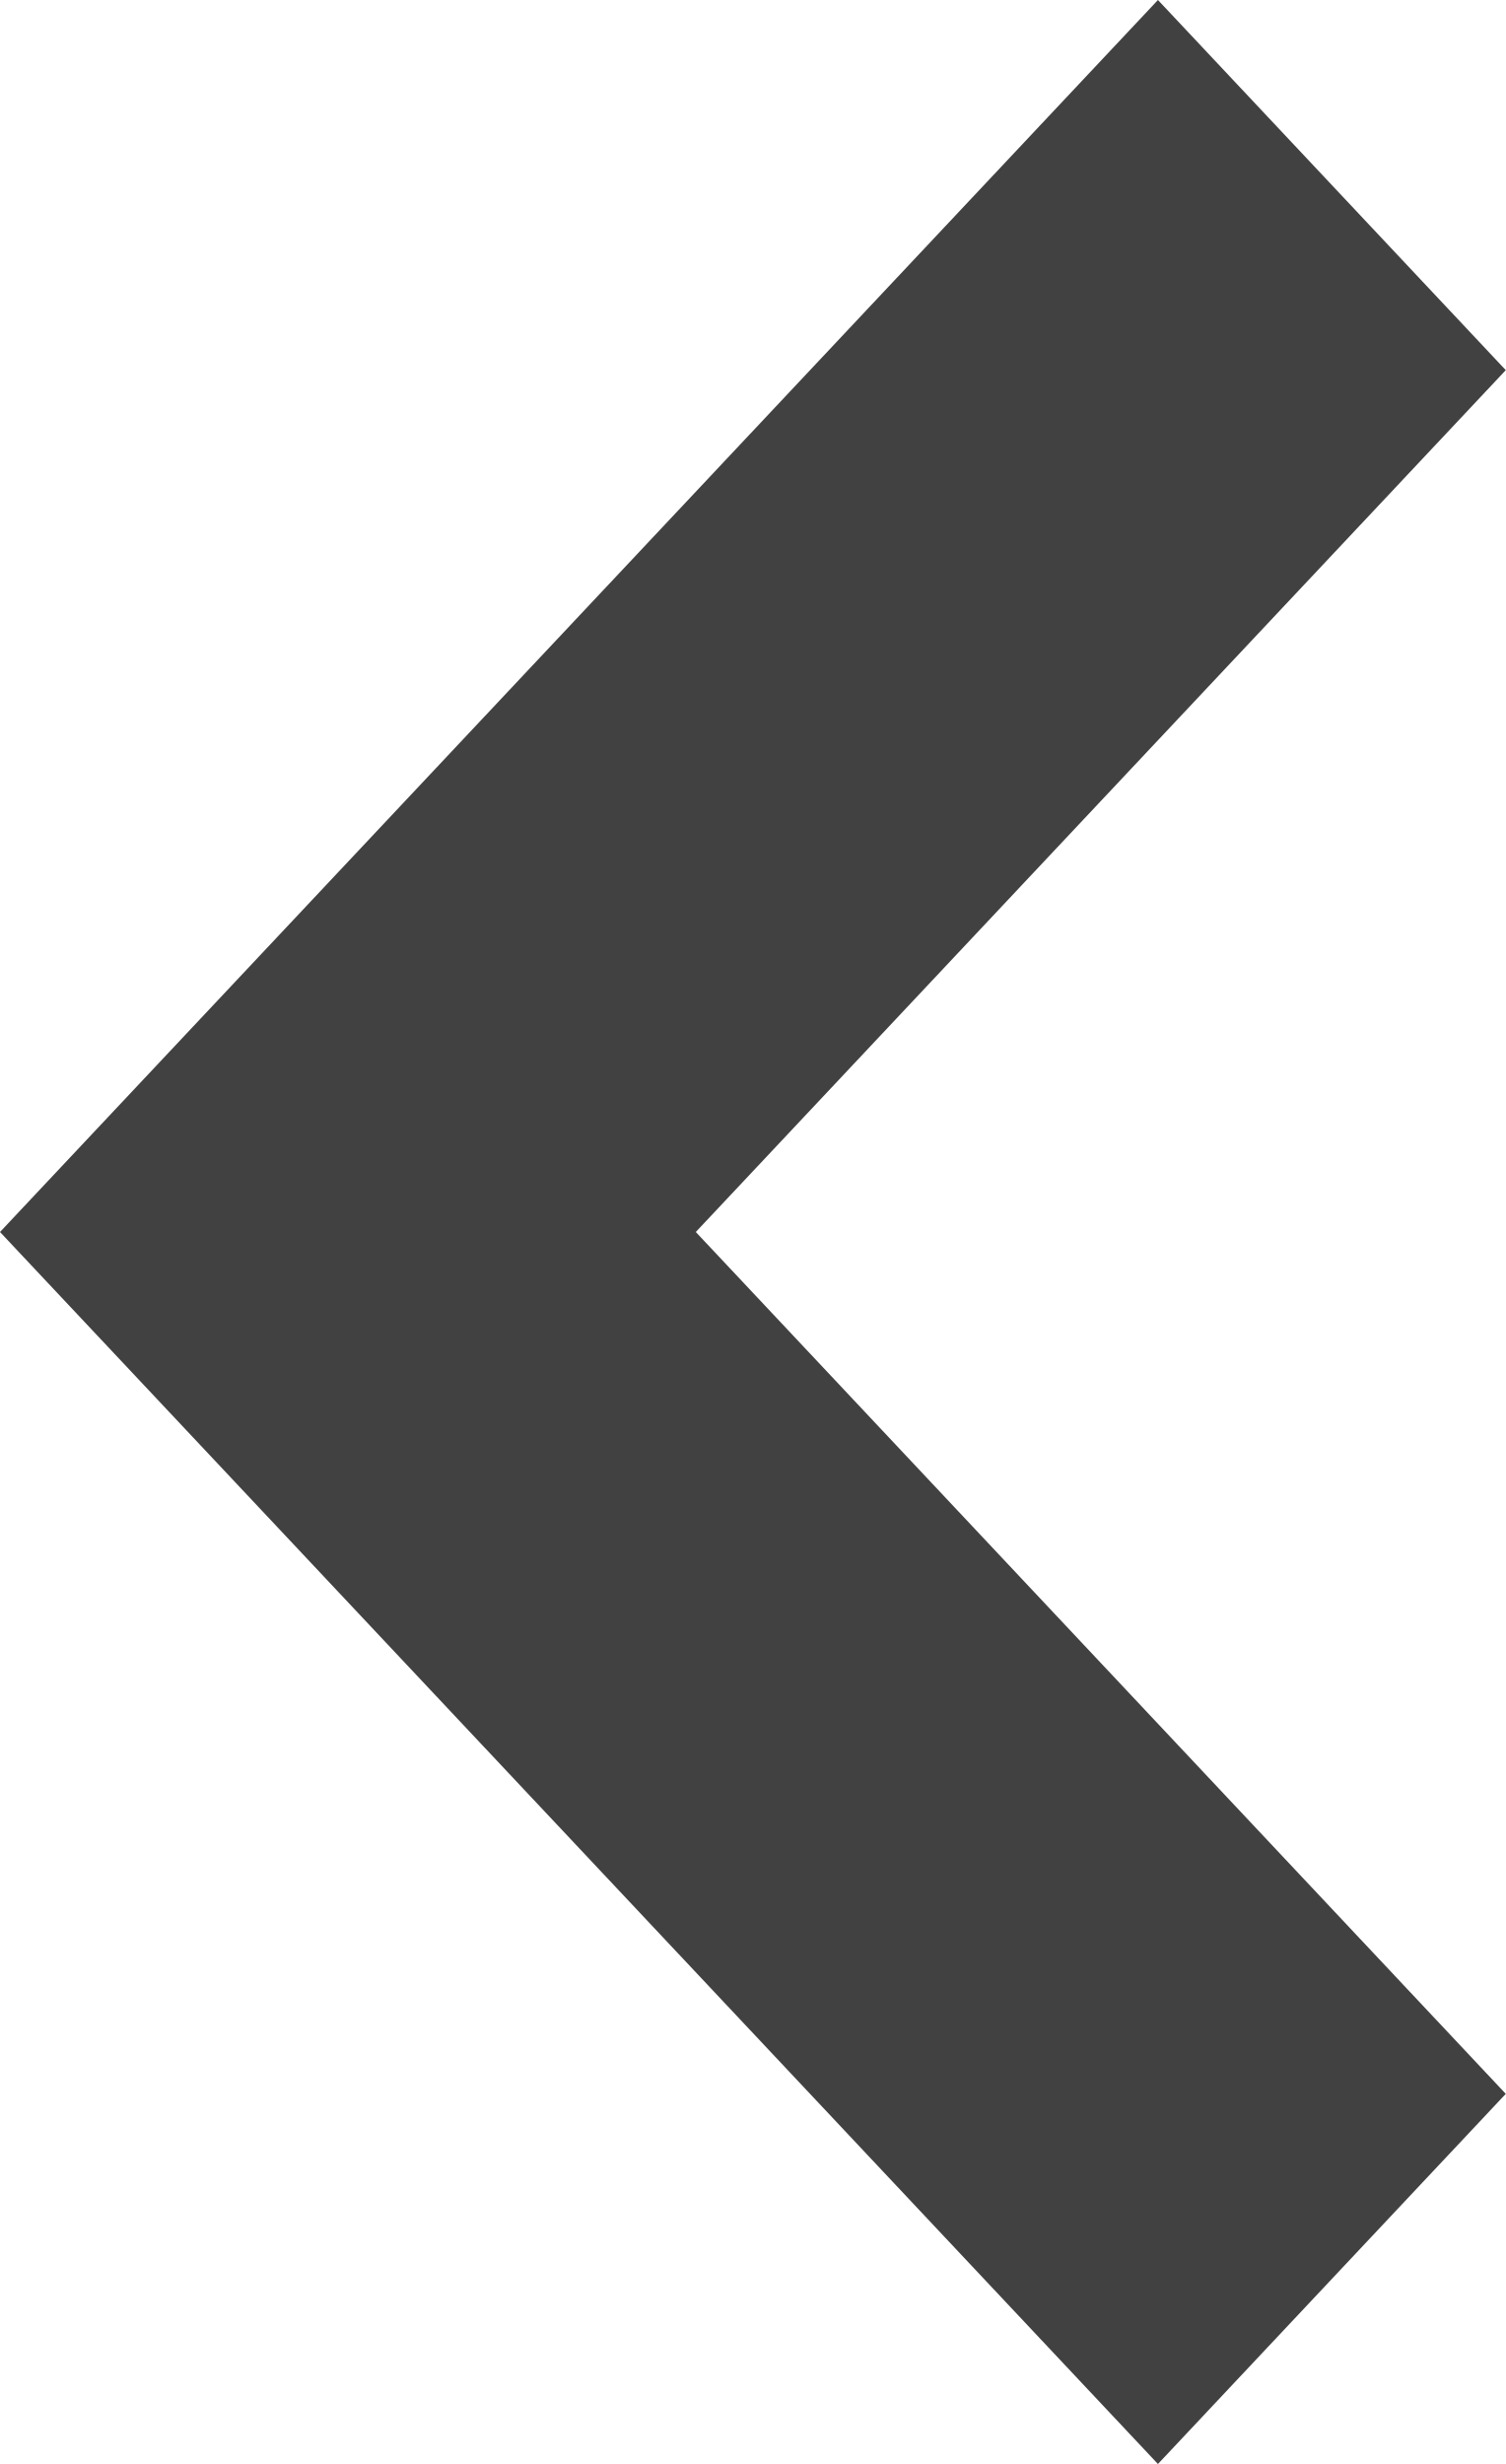
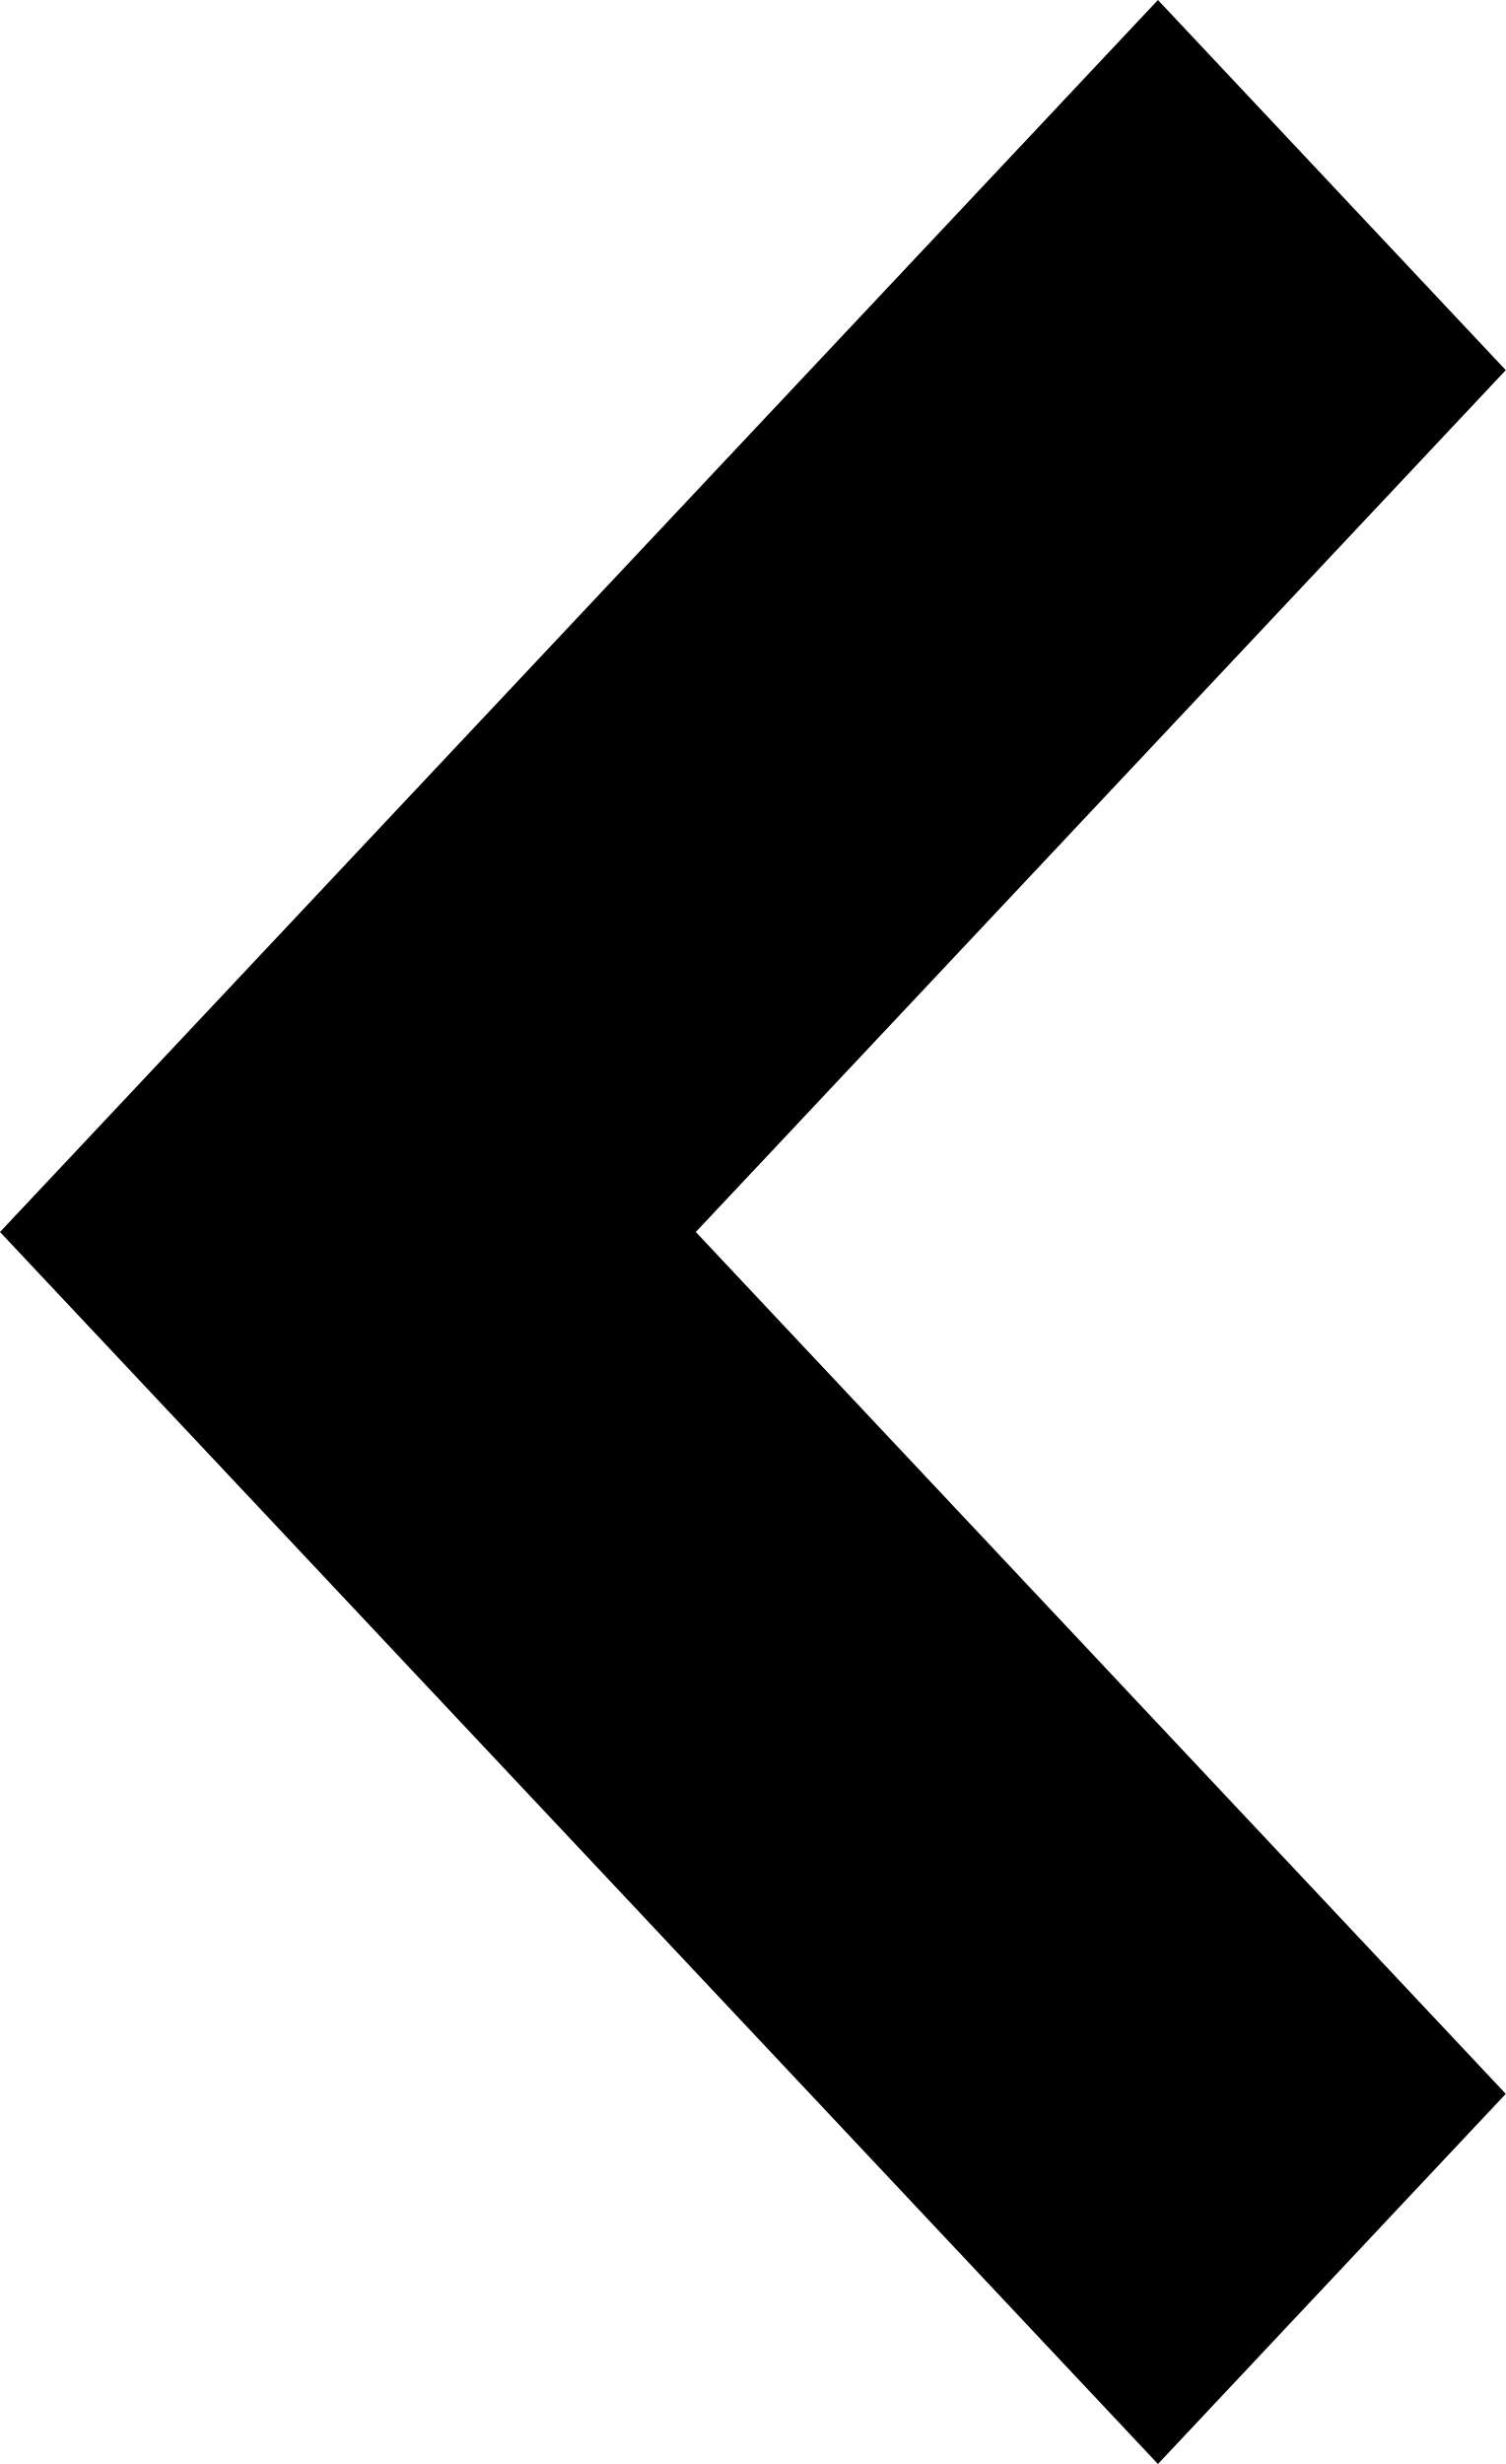
<svg xmlns="http://www.w3.org/2000/svg" width="11" height="18" viewBox="0 0 11 18" fill="none">
-   <path fill-rule="evenodd" clip-rule="evenodd" d="M8.459 3.70361e-06L11 2.704L5.083 9L11 15.296L8.459 18L-3.93402e-07 9L8.459 3.70361e-06Z" fill="#414141" />
+   <path fill-rule="evenodd" clip-rule="evenodd" d="M8.459 3.70361e-06L11 2.704L5.083 9L11 15.296L8.459 18L-3.93402e-07 9L8.459 3.70361e-06Z" fill="currentColor" />
</svg>
